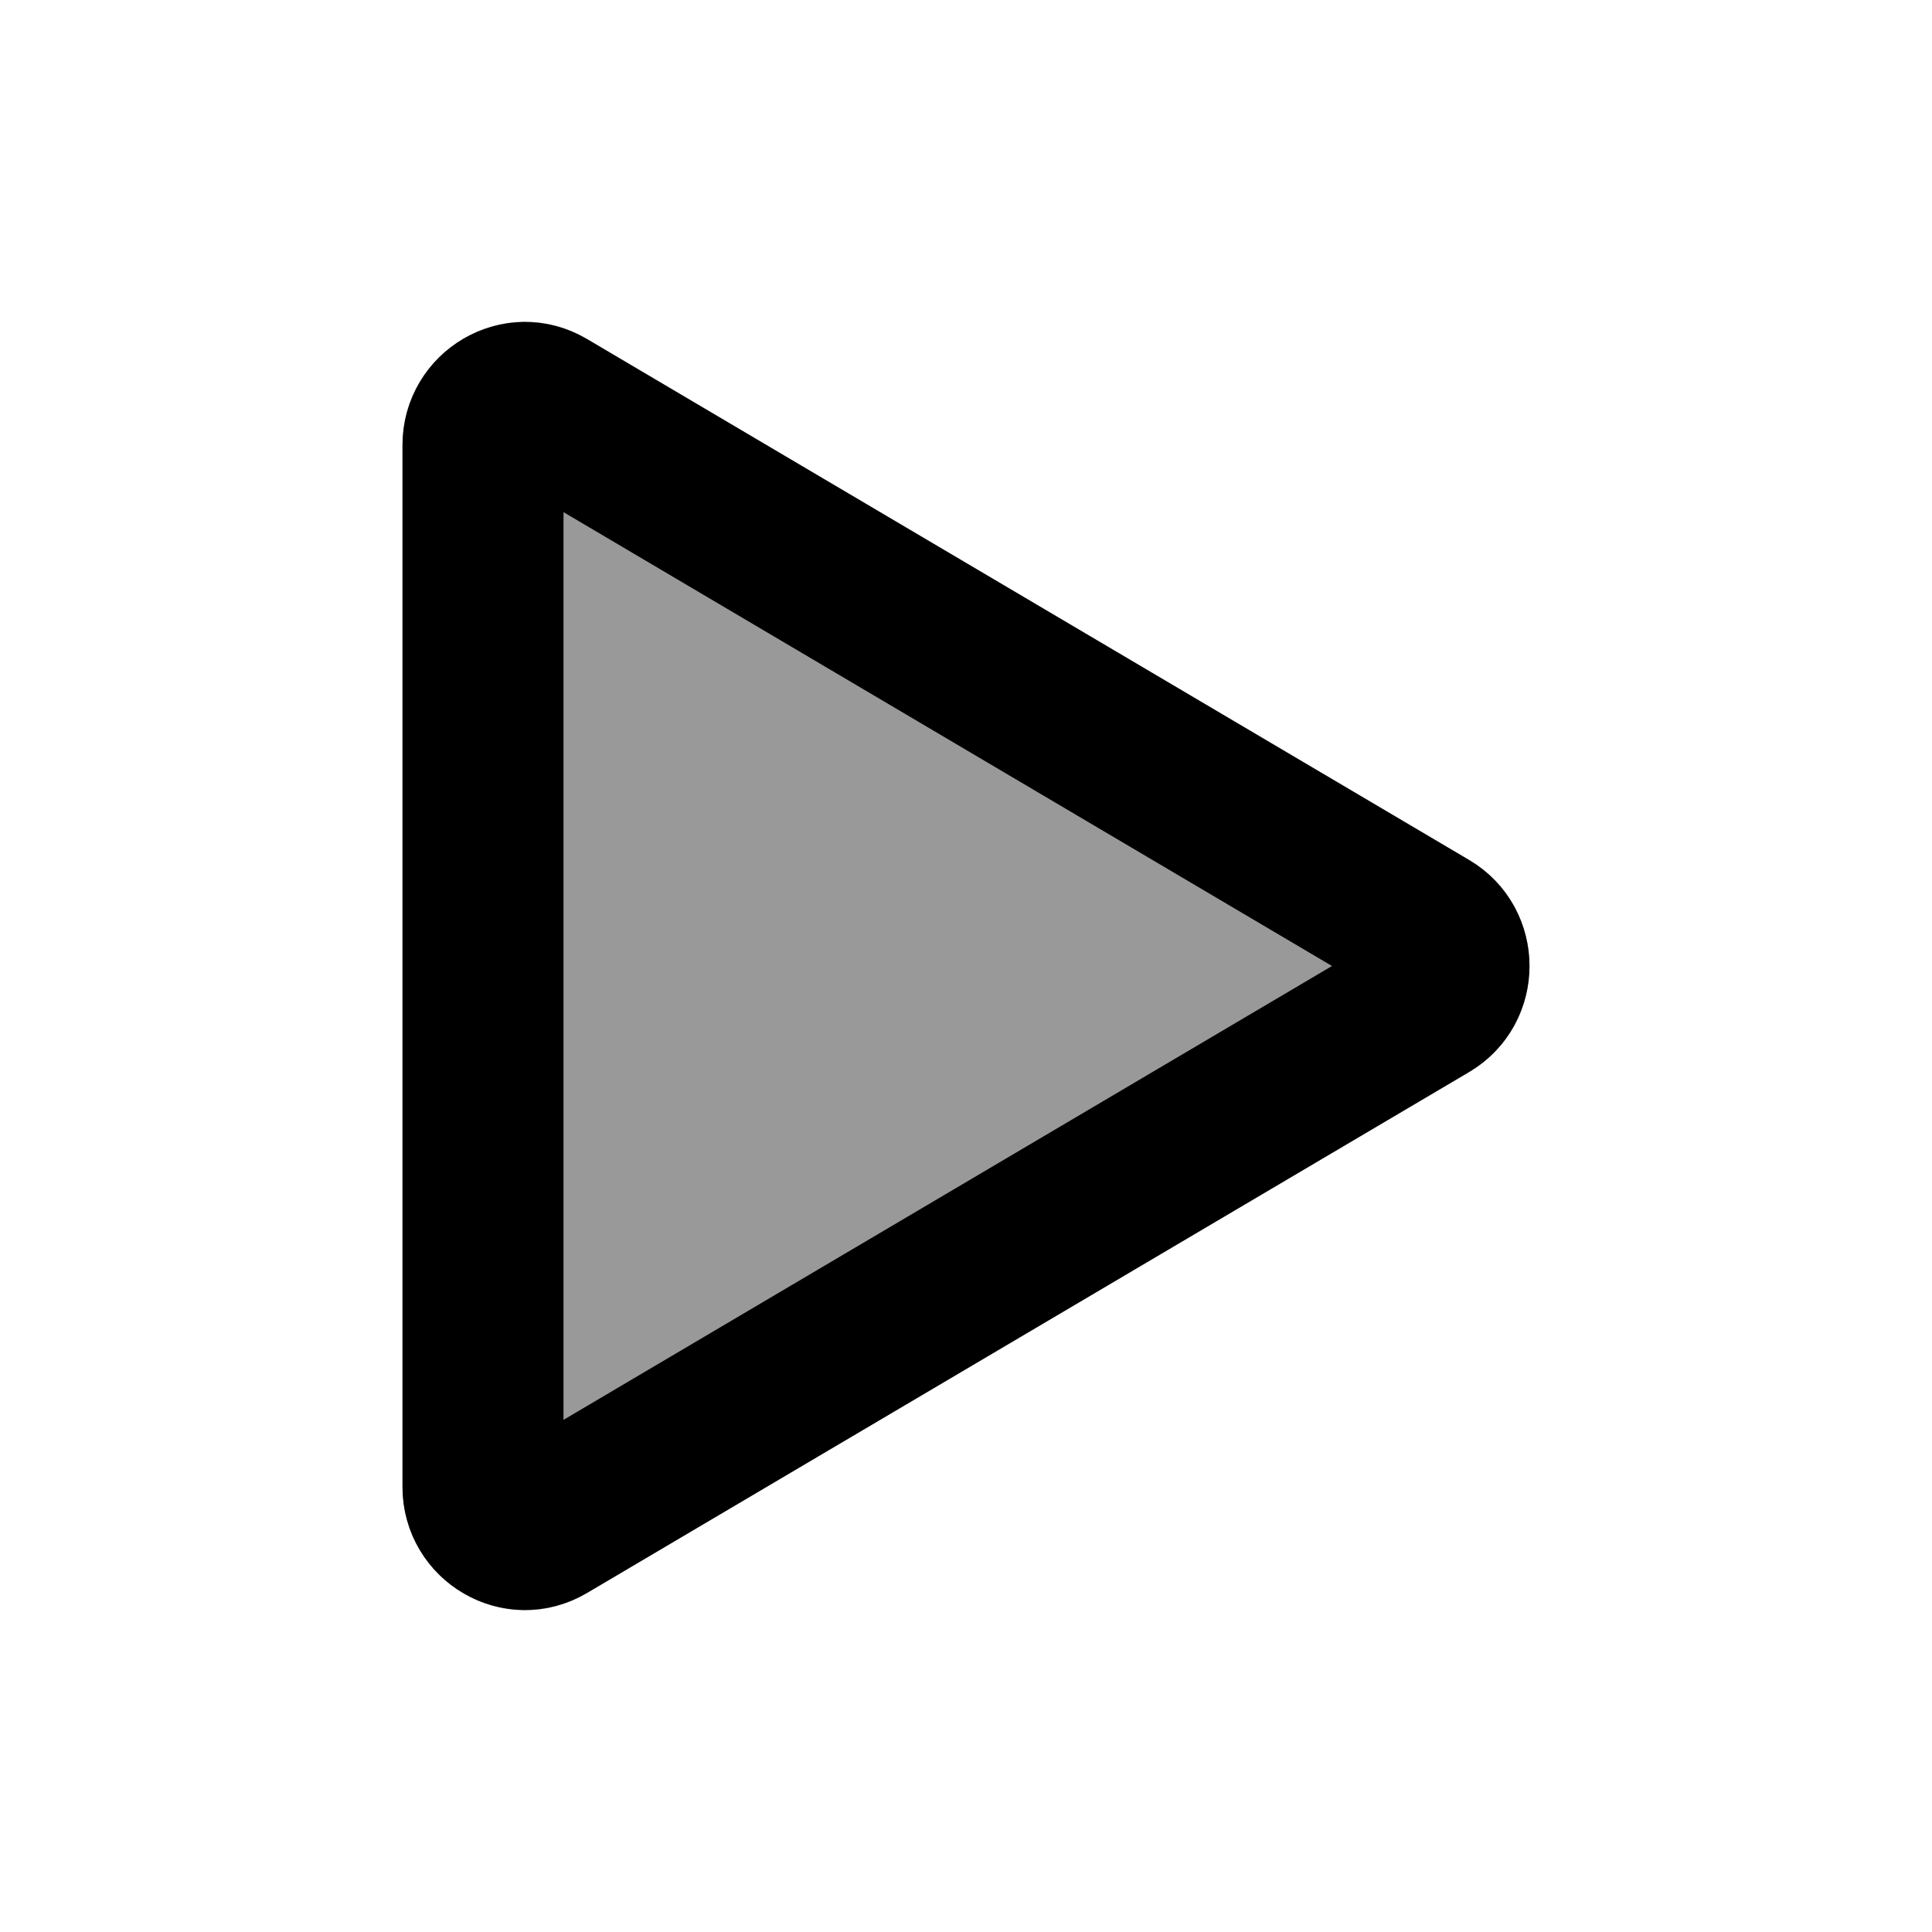
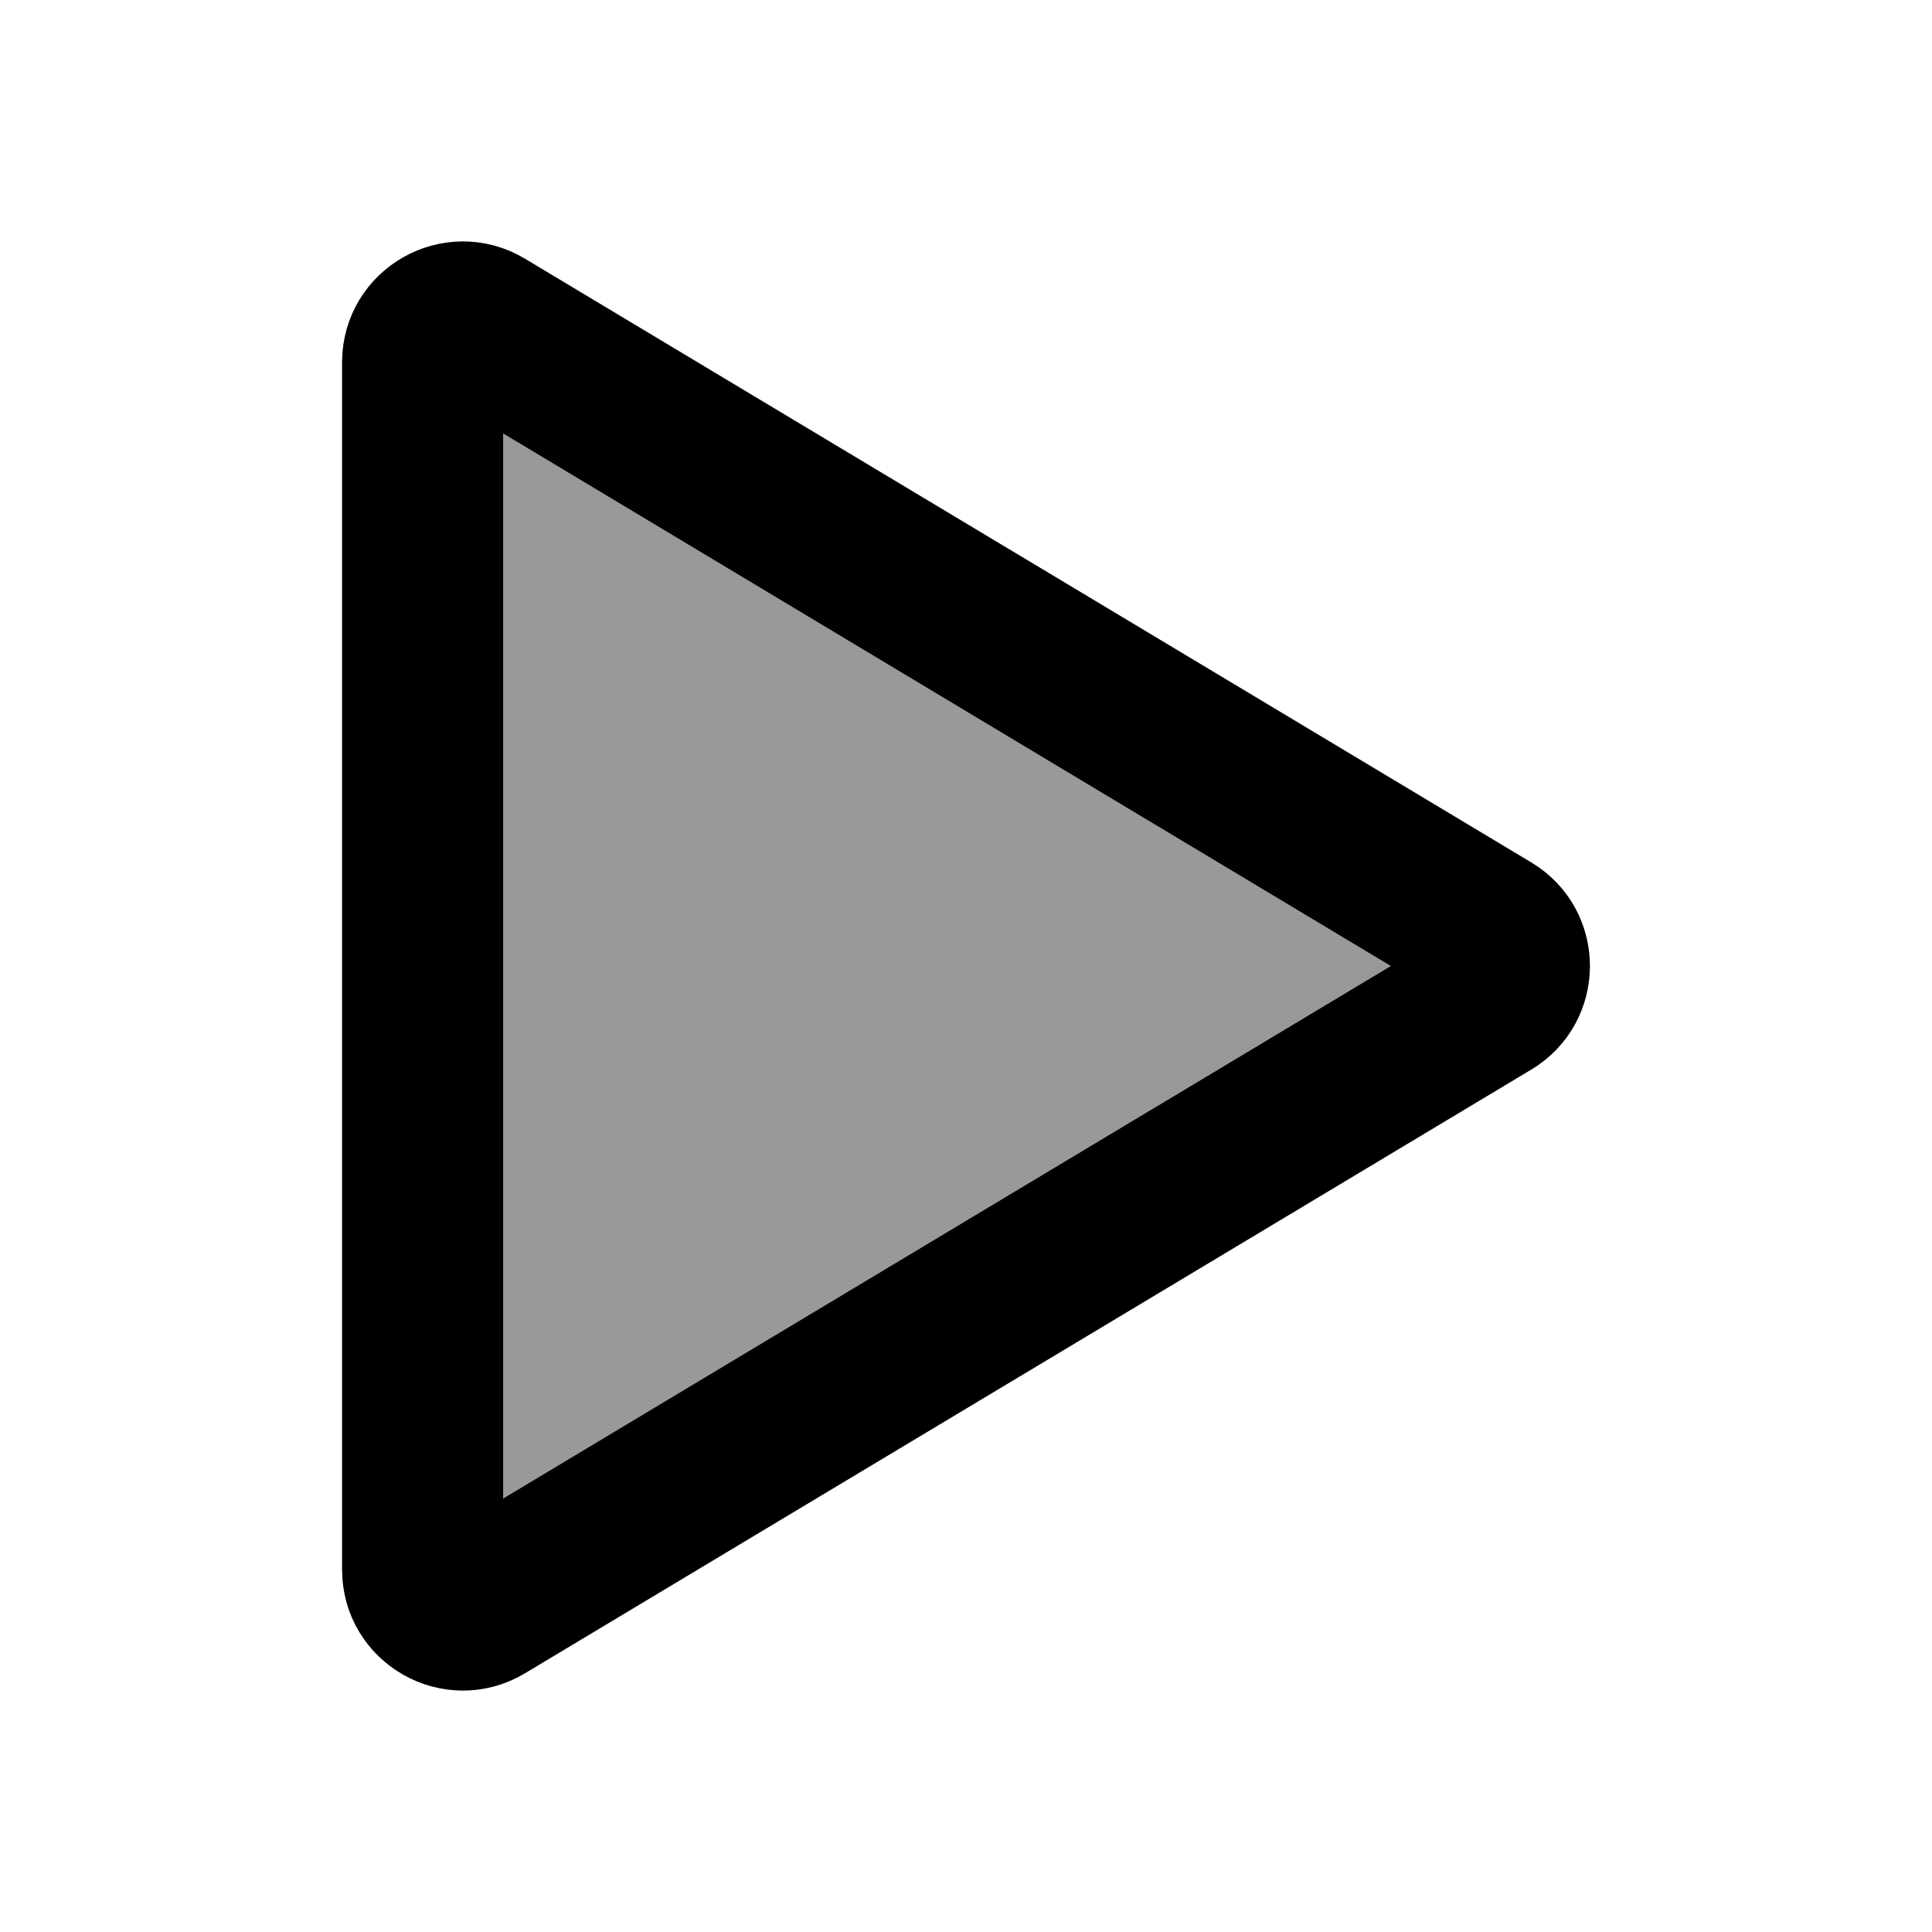
<svg xmlns="http://www.w3.org/2000/svg" width="24" height="24" viewBox="0 0 24 24" fill="none">
-   <path d="M6.811 4.025C6.94 4.051 7.069 4.095 7.195 4.159L7.293 4.212L18.25 10.683C18.375 10.757 18.484 10.844 18.578 10.941C19.235 11.623 19.125 12.801 18.25 13.318L7.293 19.788C6.906 20.017 6.486 20.053 6.113 19.946C5.989 19.91 5.87 19.859 5.759 19.793C5.315 19.533 5 19.051 5 18.472L5 5.529C5 4.827 5.462 4.268 6.056 4.072C6.174 4.033 6.298 4.008 6.425 3.999C6.552 3.991 6.681 3.999 6.811 4.025Z" fill="black" fill-opacity="0.4" />
-   <path d="M17.741 12.456L6.784 18.927C6.437 19.133 6 18.879 6 18.471L6 5.529C6 5.121 6.437 4.867 6.784 5.073L17.741 11.544C18.086 11.748 18.086 12.252 17.741 12.456Z" stroke="black" stroke-width="2" />
+   <path d="M4.25 19.499L4.25 4.501C4.25 3.335 5.522 2.615 6.522 3.215L19.022 10.714C19.993 11.296 19.993 12.704 19.022 13.286L6.522 20.785C5.522 21.385 4.25 20.665 4.25 19.499Z" fill="black" fill-opacity="0.4" />
+   <path d="M5.25 19.499L5.25 4.501C5.25 4.112 5.674 3.872 6.007 4.072L18.507 11.571C18.831 11.765 18.831 12.235 18.507 12.429L6.007 19.928C5.674 20.128 5.25 19.888 5.25 19.499Z" stroke="black" stroke-width="2" stroke-linecap="round" stroke-linejoin="round" />
</svg>
